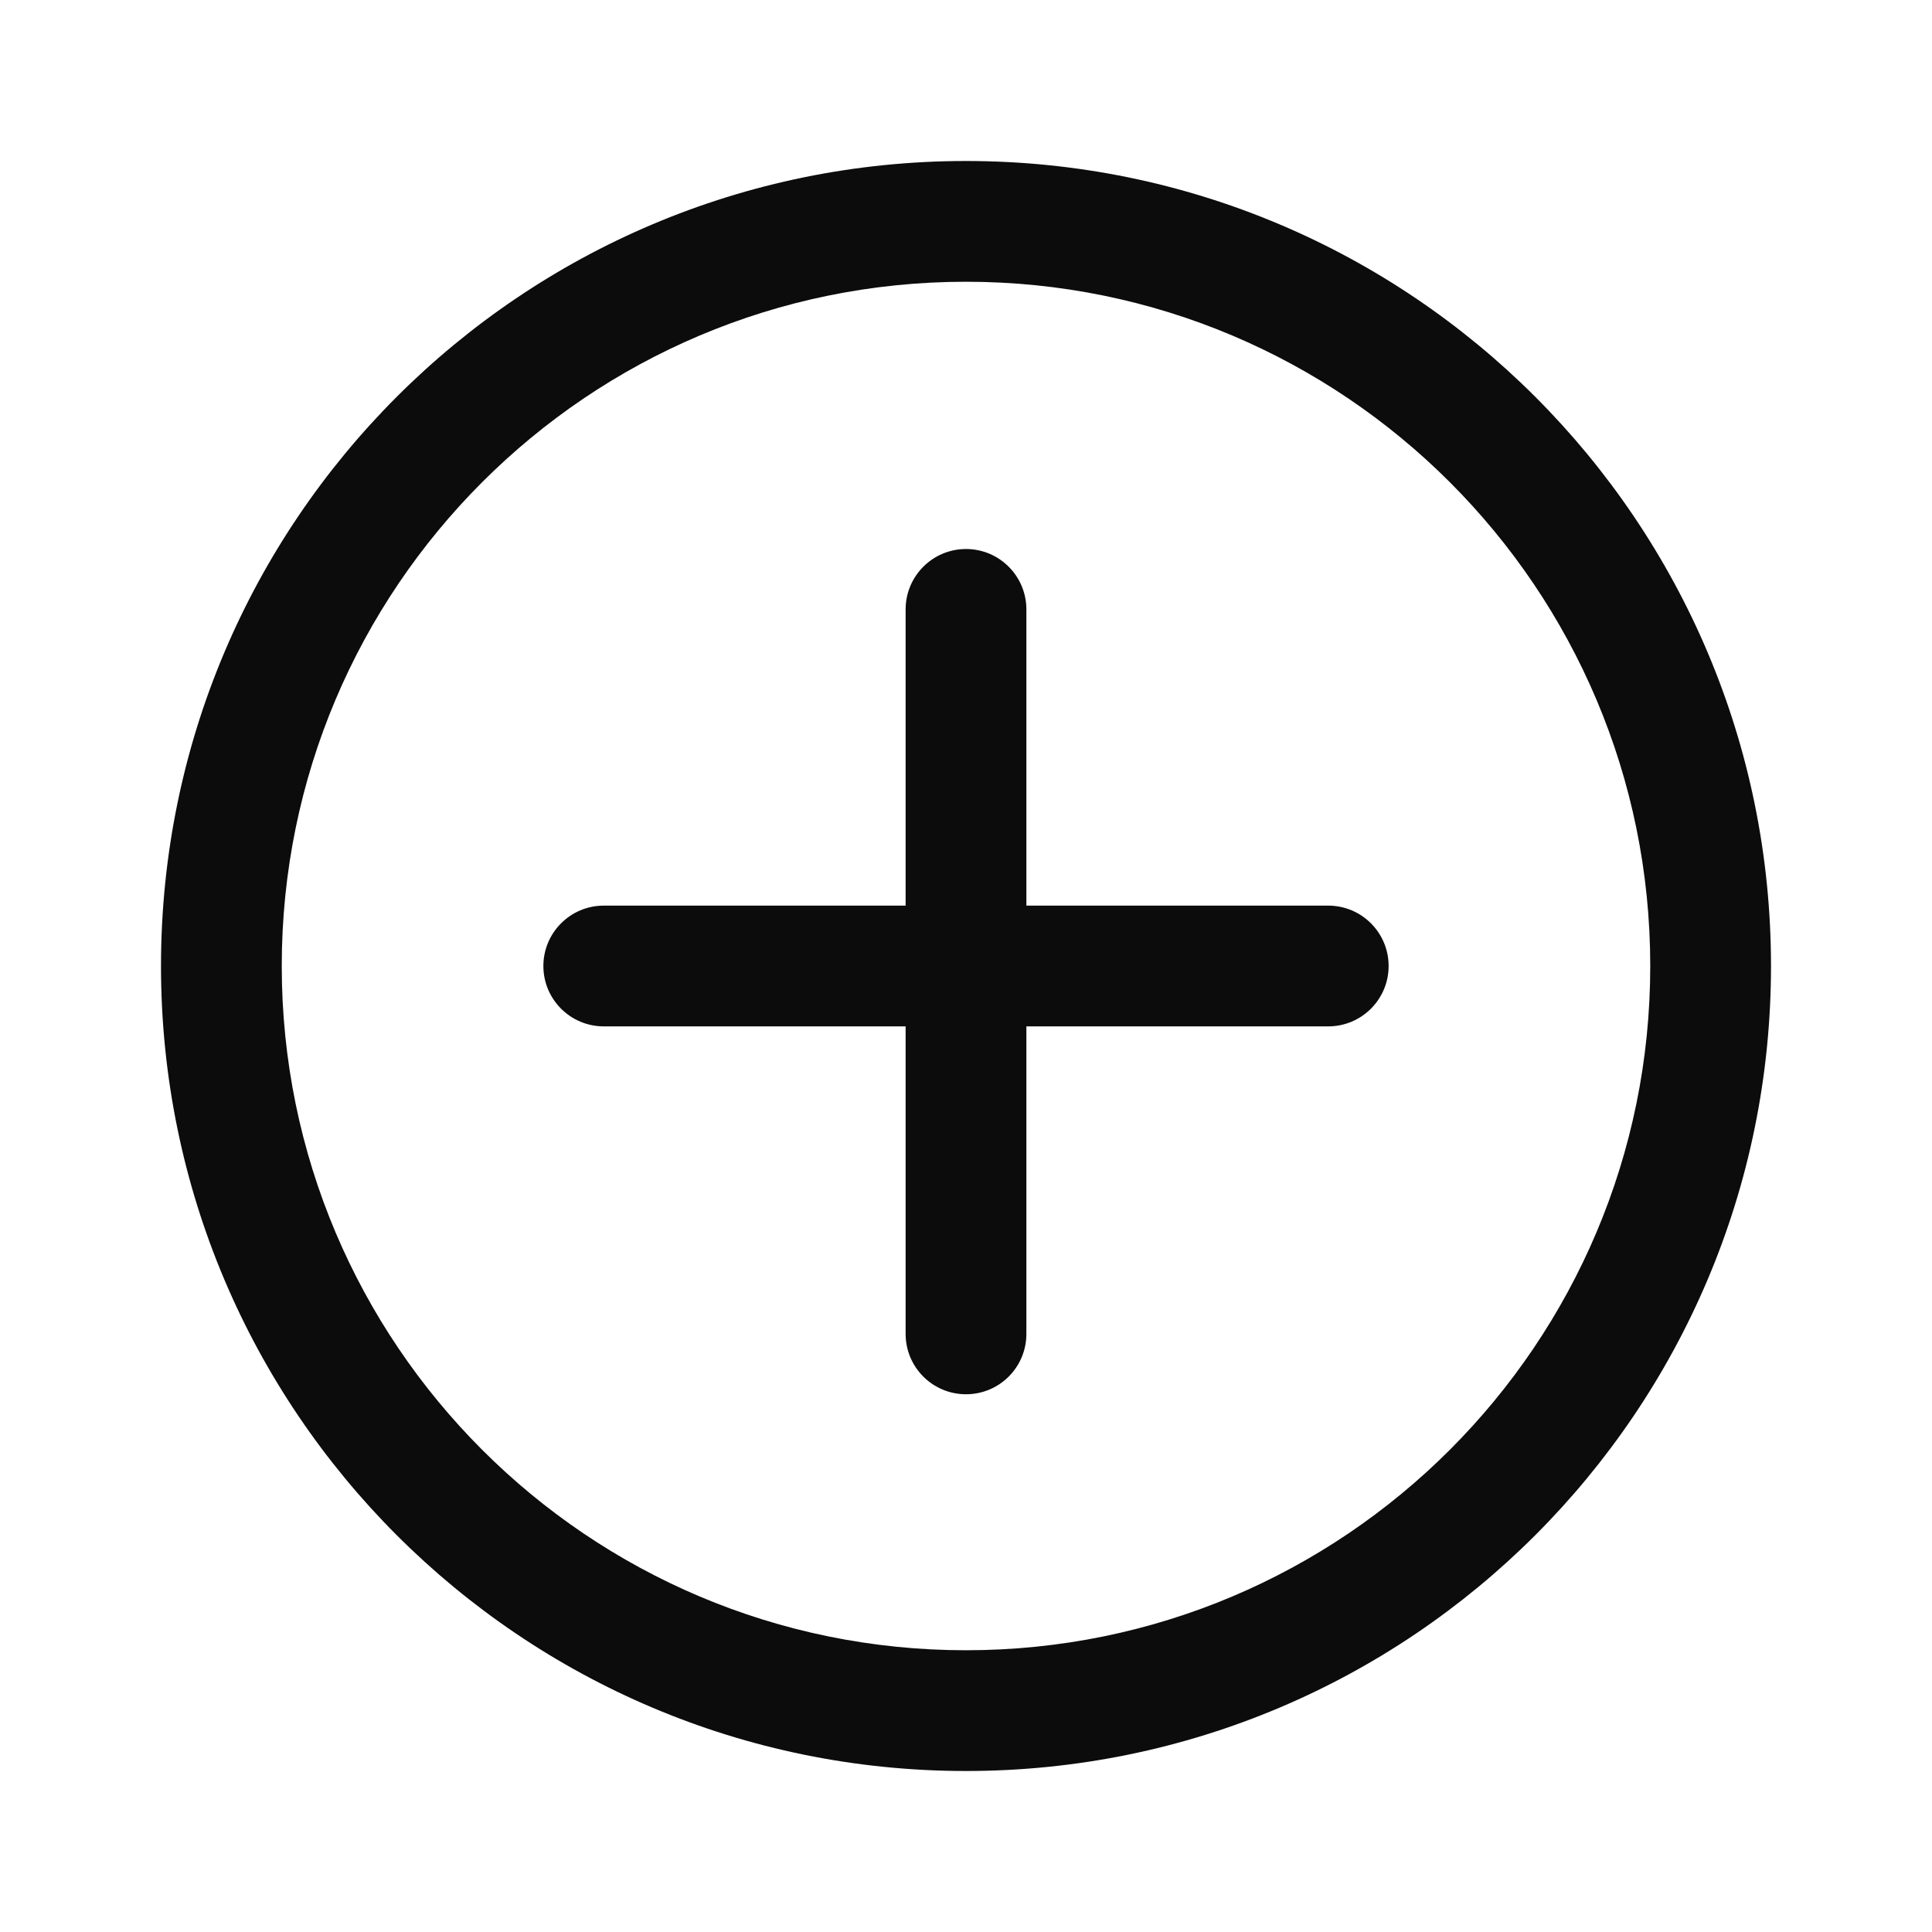
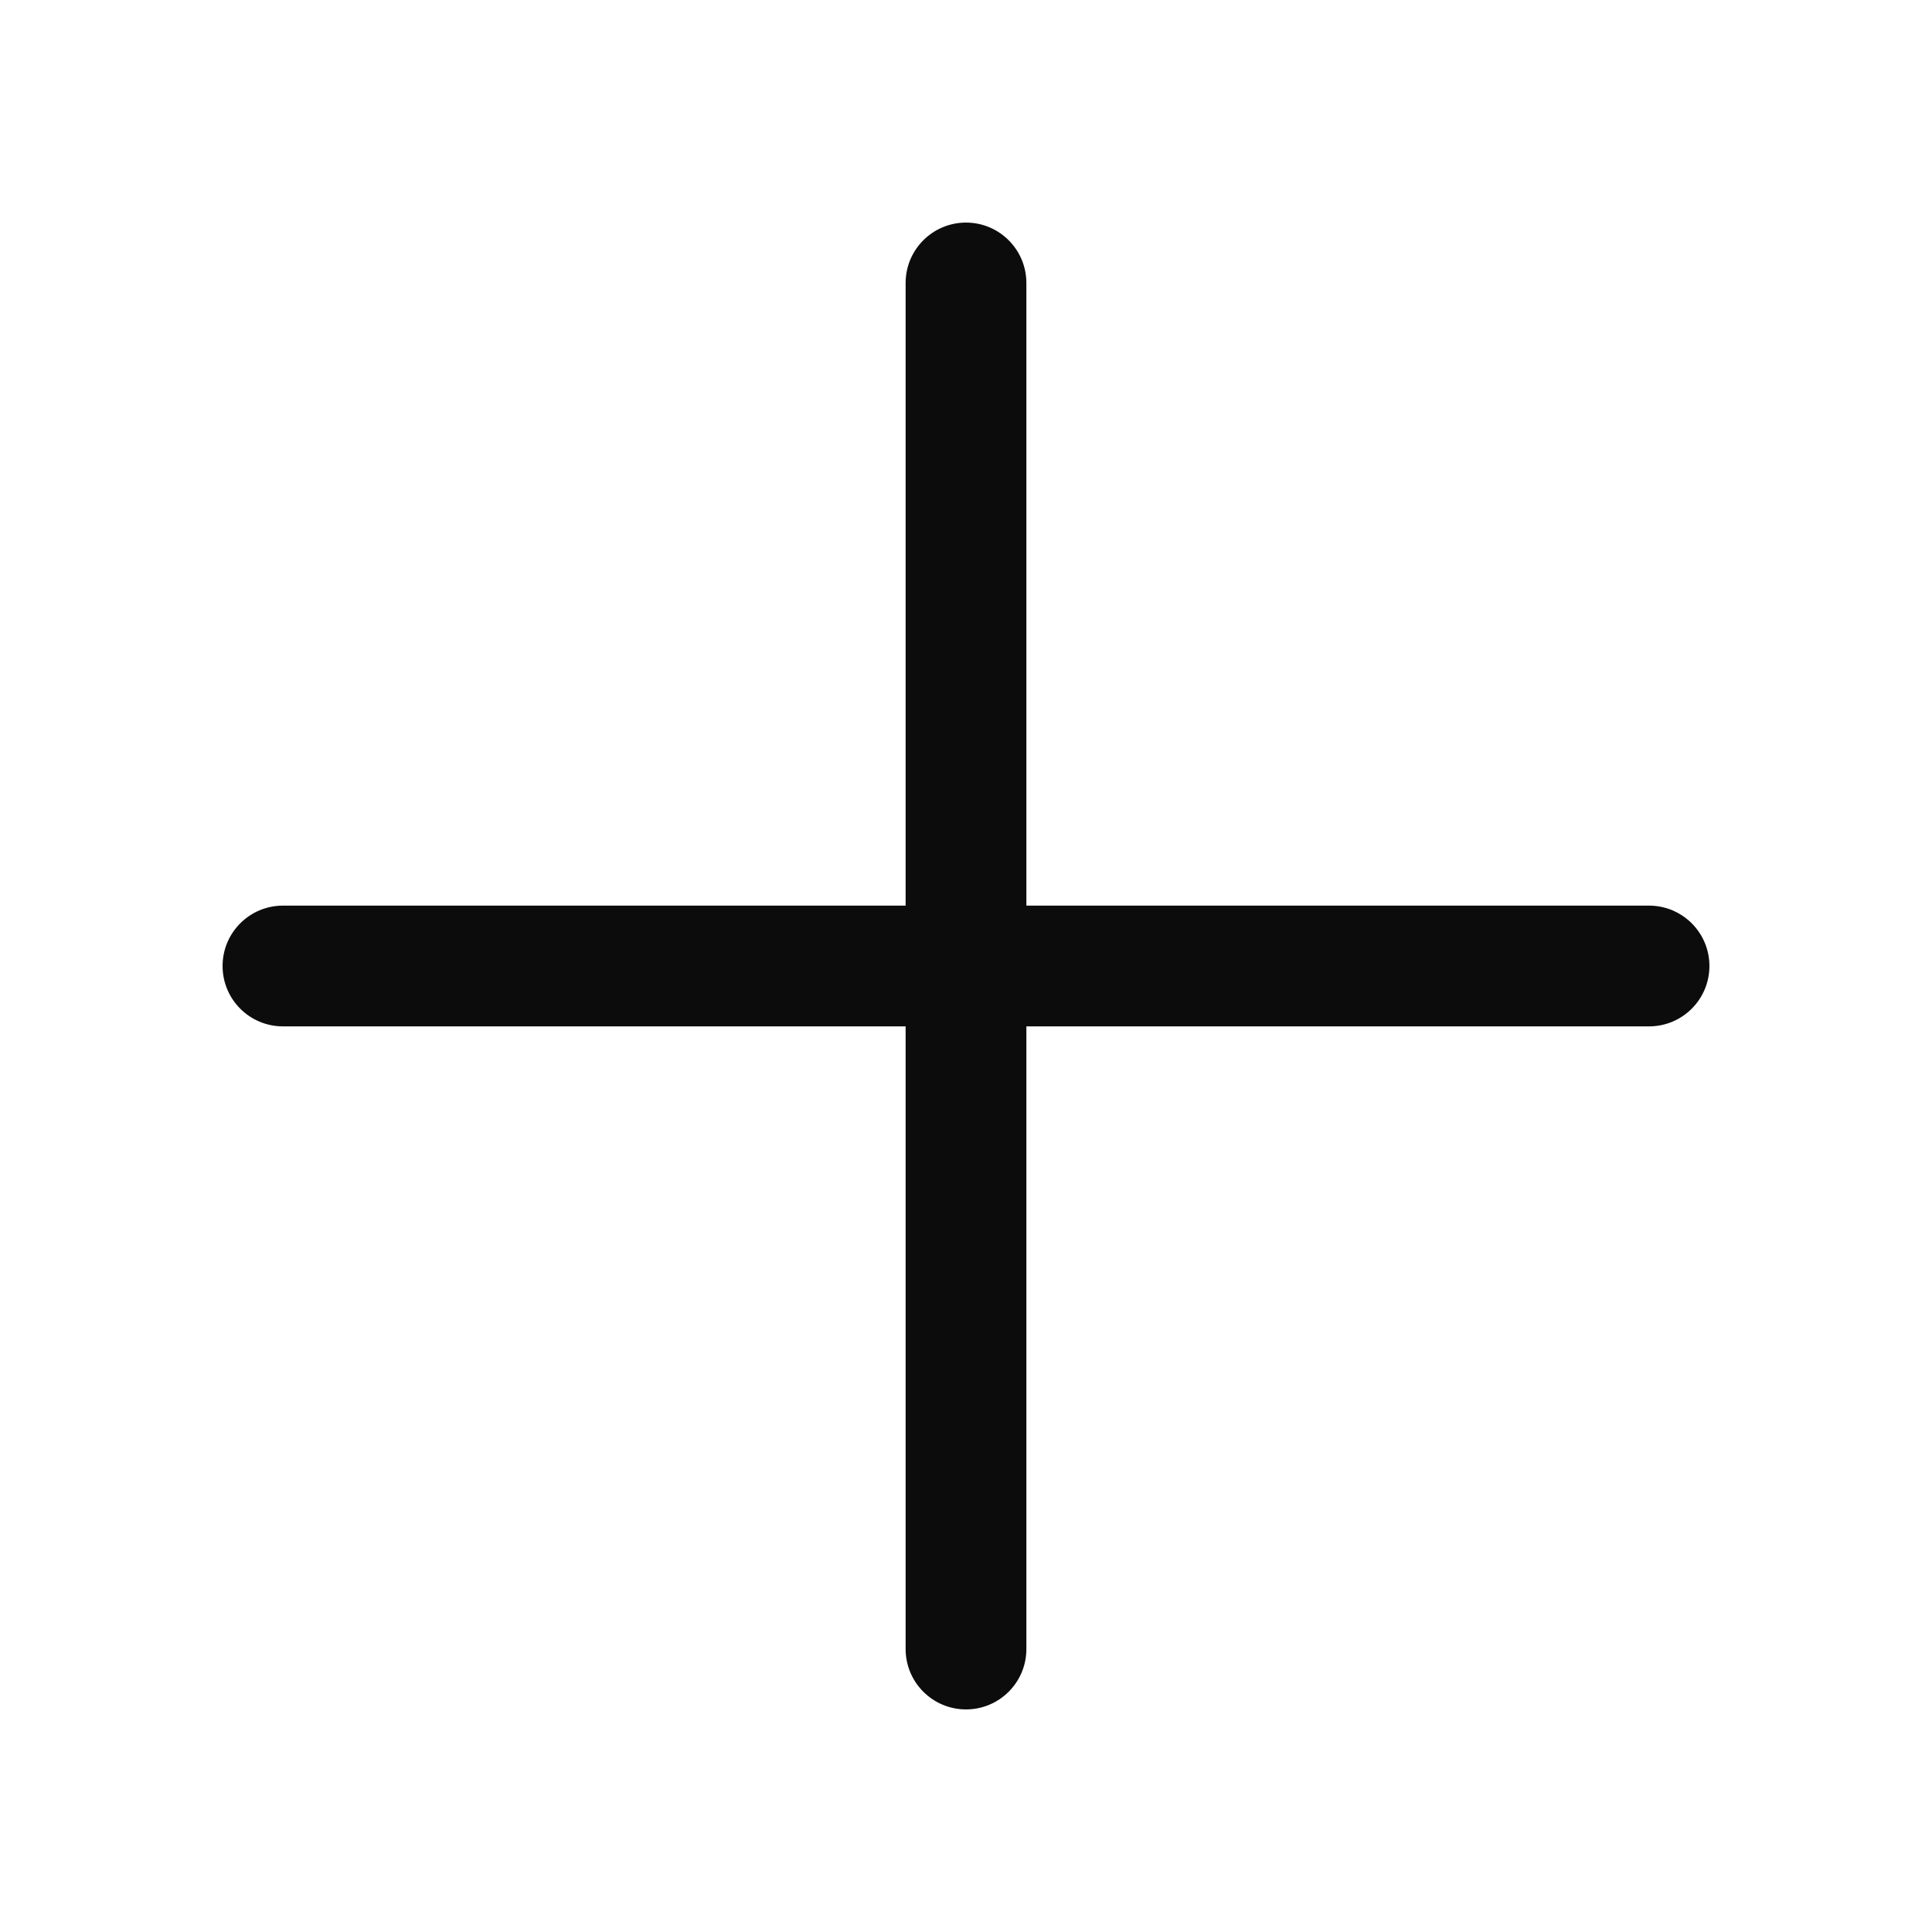
<svg xmlns="http://www.w3.org/2000/svg" width="24" height="24" viewBox="0 0 24 24" fill="none">
-   <path d="M17.25 12C17.25 12.414 16.914 12.75 16.5 12.75H12.75V16.57C12.75 16.985 12.414 17.32 12 17.32C11.586 17.32 11.25 16.985 11.25 16.57V12.75H7.5C7.086 12.75 6.75 12.414 6.75 12C6.75 11.586 7.086 11.25 7.5 11.25H11.25V7.57C11.25 7.156 11.586 6.82 12 6.82C12.414 6.82 12.75 7.156 12.75 7.57V11.25H16.5C16.914 11.25 17.25 11.586 17.25 12Z" fill="#0C0C0C" />
-   <path fill-rule="evenodd" clip-rule="evenodd" d="M12 22C17.523 22 22 17.523 22 12C22 6.477 17.523 2 12 2C6.477 2 2 6.477 2 12C2 17.523 6.477 22 12 22ZM12 20.5C16.694 20.5 20.5 16.694 20.5 12C20.5 7.306 16.694 3.5 12 3.5C7.306 3.5 3.5 7.306 3.5 12C3.5 16.694 7.306 20.5 12 20.5Z" fill="#0C0C0C" />
+   <path d="M12.75 20.485C12.75 20.899 12.414 21.235 12 21.235C11.586 21.235 11.25 20.899 11.25 20.485V12.75L3.515 12.75C3.1 12.75 2.765 12.414 2.765 12C2.765 11.586 3.1 11.25 3.515 11.25L11.25 11.25L11.25 3.515C11.25 3.101 11.586 2.765 12 2.765C12.414 2.765 12.75 3.101 12.75 3.515L12.75 11.25L20.485 11.25C20.899 11.25 21.235 11.586 21.235 12C21.235 12.414 20.899 12.75 20.485 12.75L12.75 12.75V20.485Z" fill="#0C0C0C" />
</svg>
